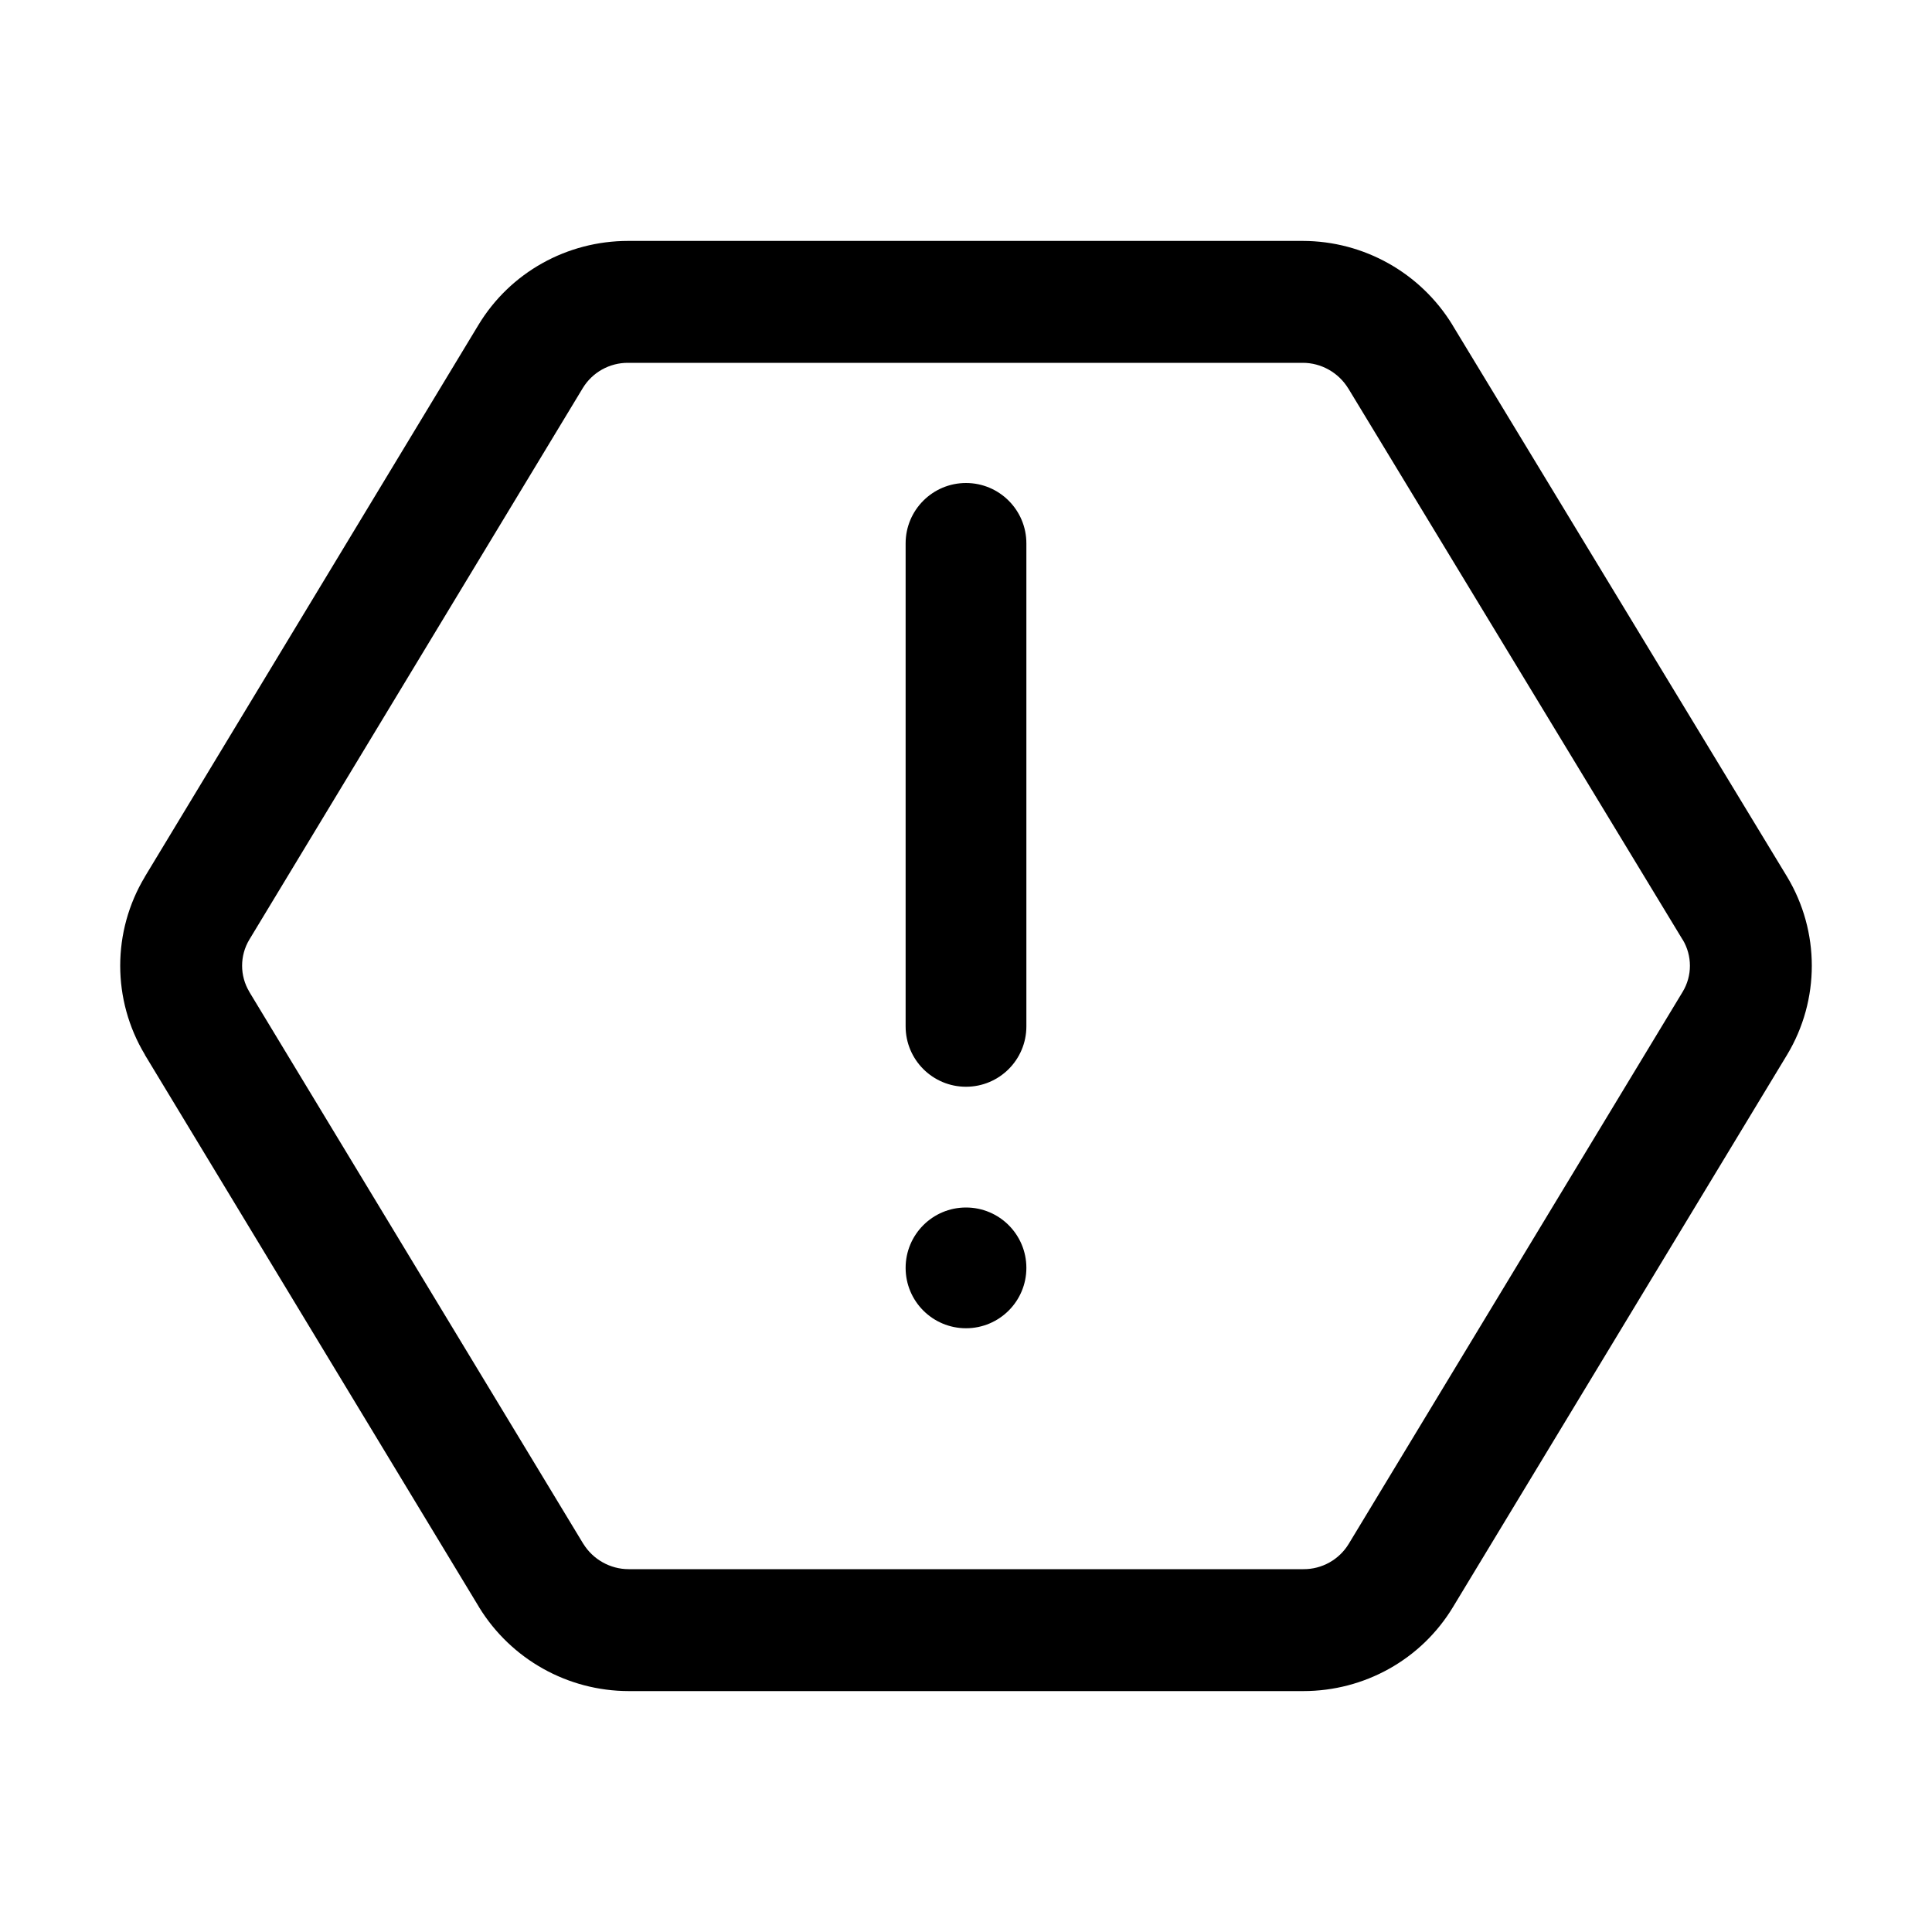
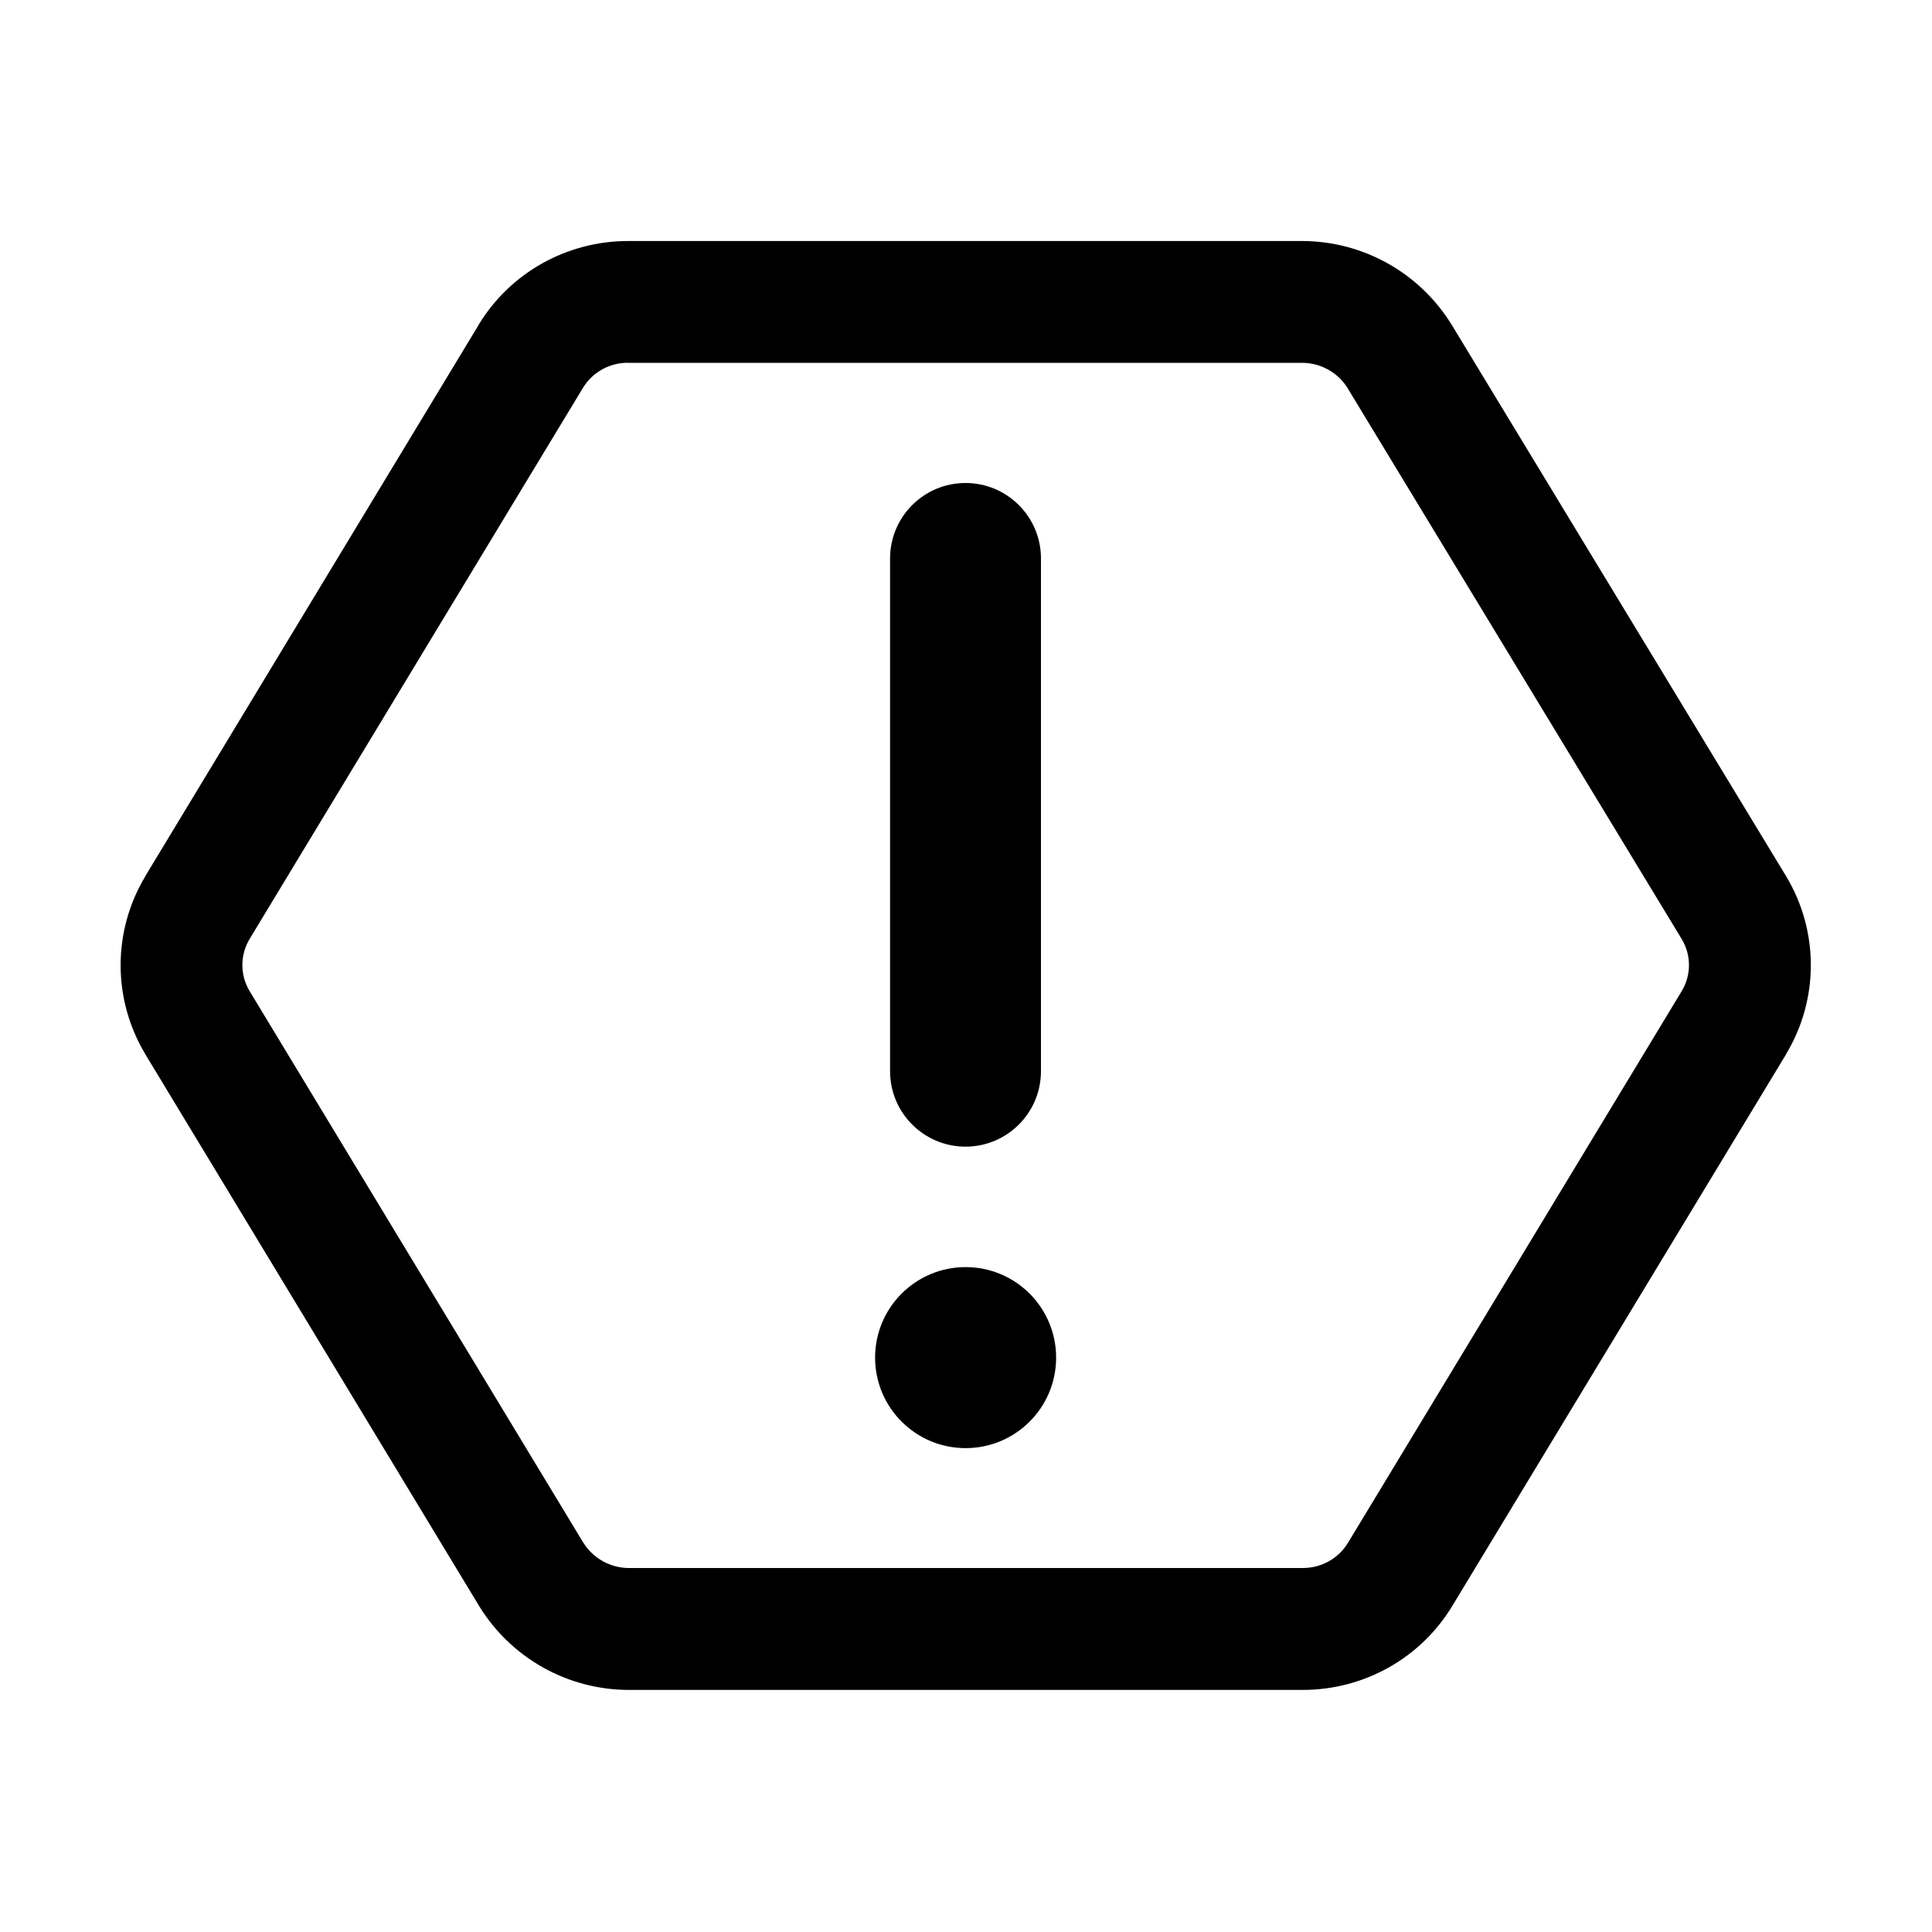
<svg xmlns="http://www.w3.org/2000/svg" width="20" height="20" fill="currentColor" viewBox="0 0 20 20">
-   <path fill-rule="evenodd" d="M6.502 2.494c-.63 0-1.22.324-1.55.871L1.5 9.075v.001a1.787 1.787 0 0 0 0 1.842v.002l3.458 5.715.002.004a1.82 1.82 0 0 0 1.548.867h6.984c.63 0 1.22-.324 1.55-.871l3.458-5.716a1.788 1.788 0 0 0 0-1.843l-3.464-5.711-.002-.004a1.82 1.82 0 0 0-1.547-.867H6.502Zm-.47 1.525a.545.545 0 0 1 .47-.263h6.985c.189 0 .369.1.47.265l.001.001 3.46 5.705h.001c.1.167.1.374 0 .54l-3.457 5.715a.545.545 0 0 1-.47.262H6.508c-.19 0-.37-.1-.471-.265l-.001-.001-3.455-5.71v-.001a.525.525 0 0 1 0-.54l3.451-5.708ZM10 5c.345 0 .625.28.625.625v5a.625.625 0 1 1-1.25 0v-5c0-.345.28-.625.625-.625Zm.625 8.125a.625.625 0 1 1-1.25 0 .625.625 0 0 1 1.25 0Z" clip-rule="evenodd" />
+   <path fill-rule="evenodd" d="M4.953 3.365c.33-.546.92-.87 1.548-.87h6.98a1.82 1.82 0 0 1 1.546.866l.002.003 3.461 5.707a1.783 1.783 0 0 1 0 1.84v.002l-3.455 5.71c-.33.547-.92.871-1.549.871H6.507a1.819 1.819 0 0 1-1.546-.867l-.002-.003-3.455-5.711v-.001a1.785 1.785 0 0 1 0-1.84V9.07l3.45-5.705Zm1.548.39c-.194 0-.37.1-.468.263L2.584 9.72c-.1.166-.1.374 0 .54l3.452 5.706.001.001a.557.557 0 0 0 .47.265h6.98c.194 0 .37-.1.468-.262l3.454-5.71c.1-.165.1-.373 0-.539l-3.457-5.7V4.02a.557.557 0 0 0-.471-.264H6.5Zm4.432 10.299a.937.937 0 1 1-1.874 0 .937.937 0 0 1 1.874 0Zm-.157-8.273a.78.78 0 0 0-1.562 0v5.308a.78.78 0 0 0 1.562 0V5.781Z" clip-rule="evenodd" />
</svg>
